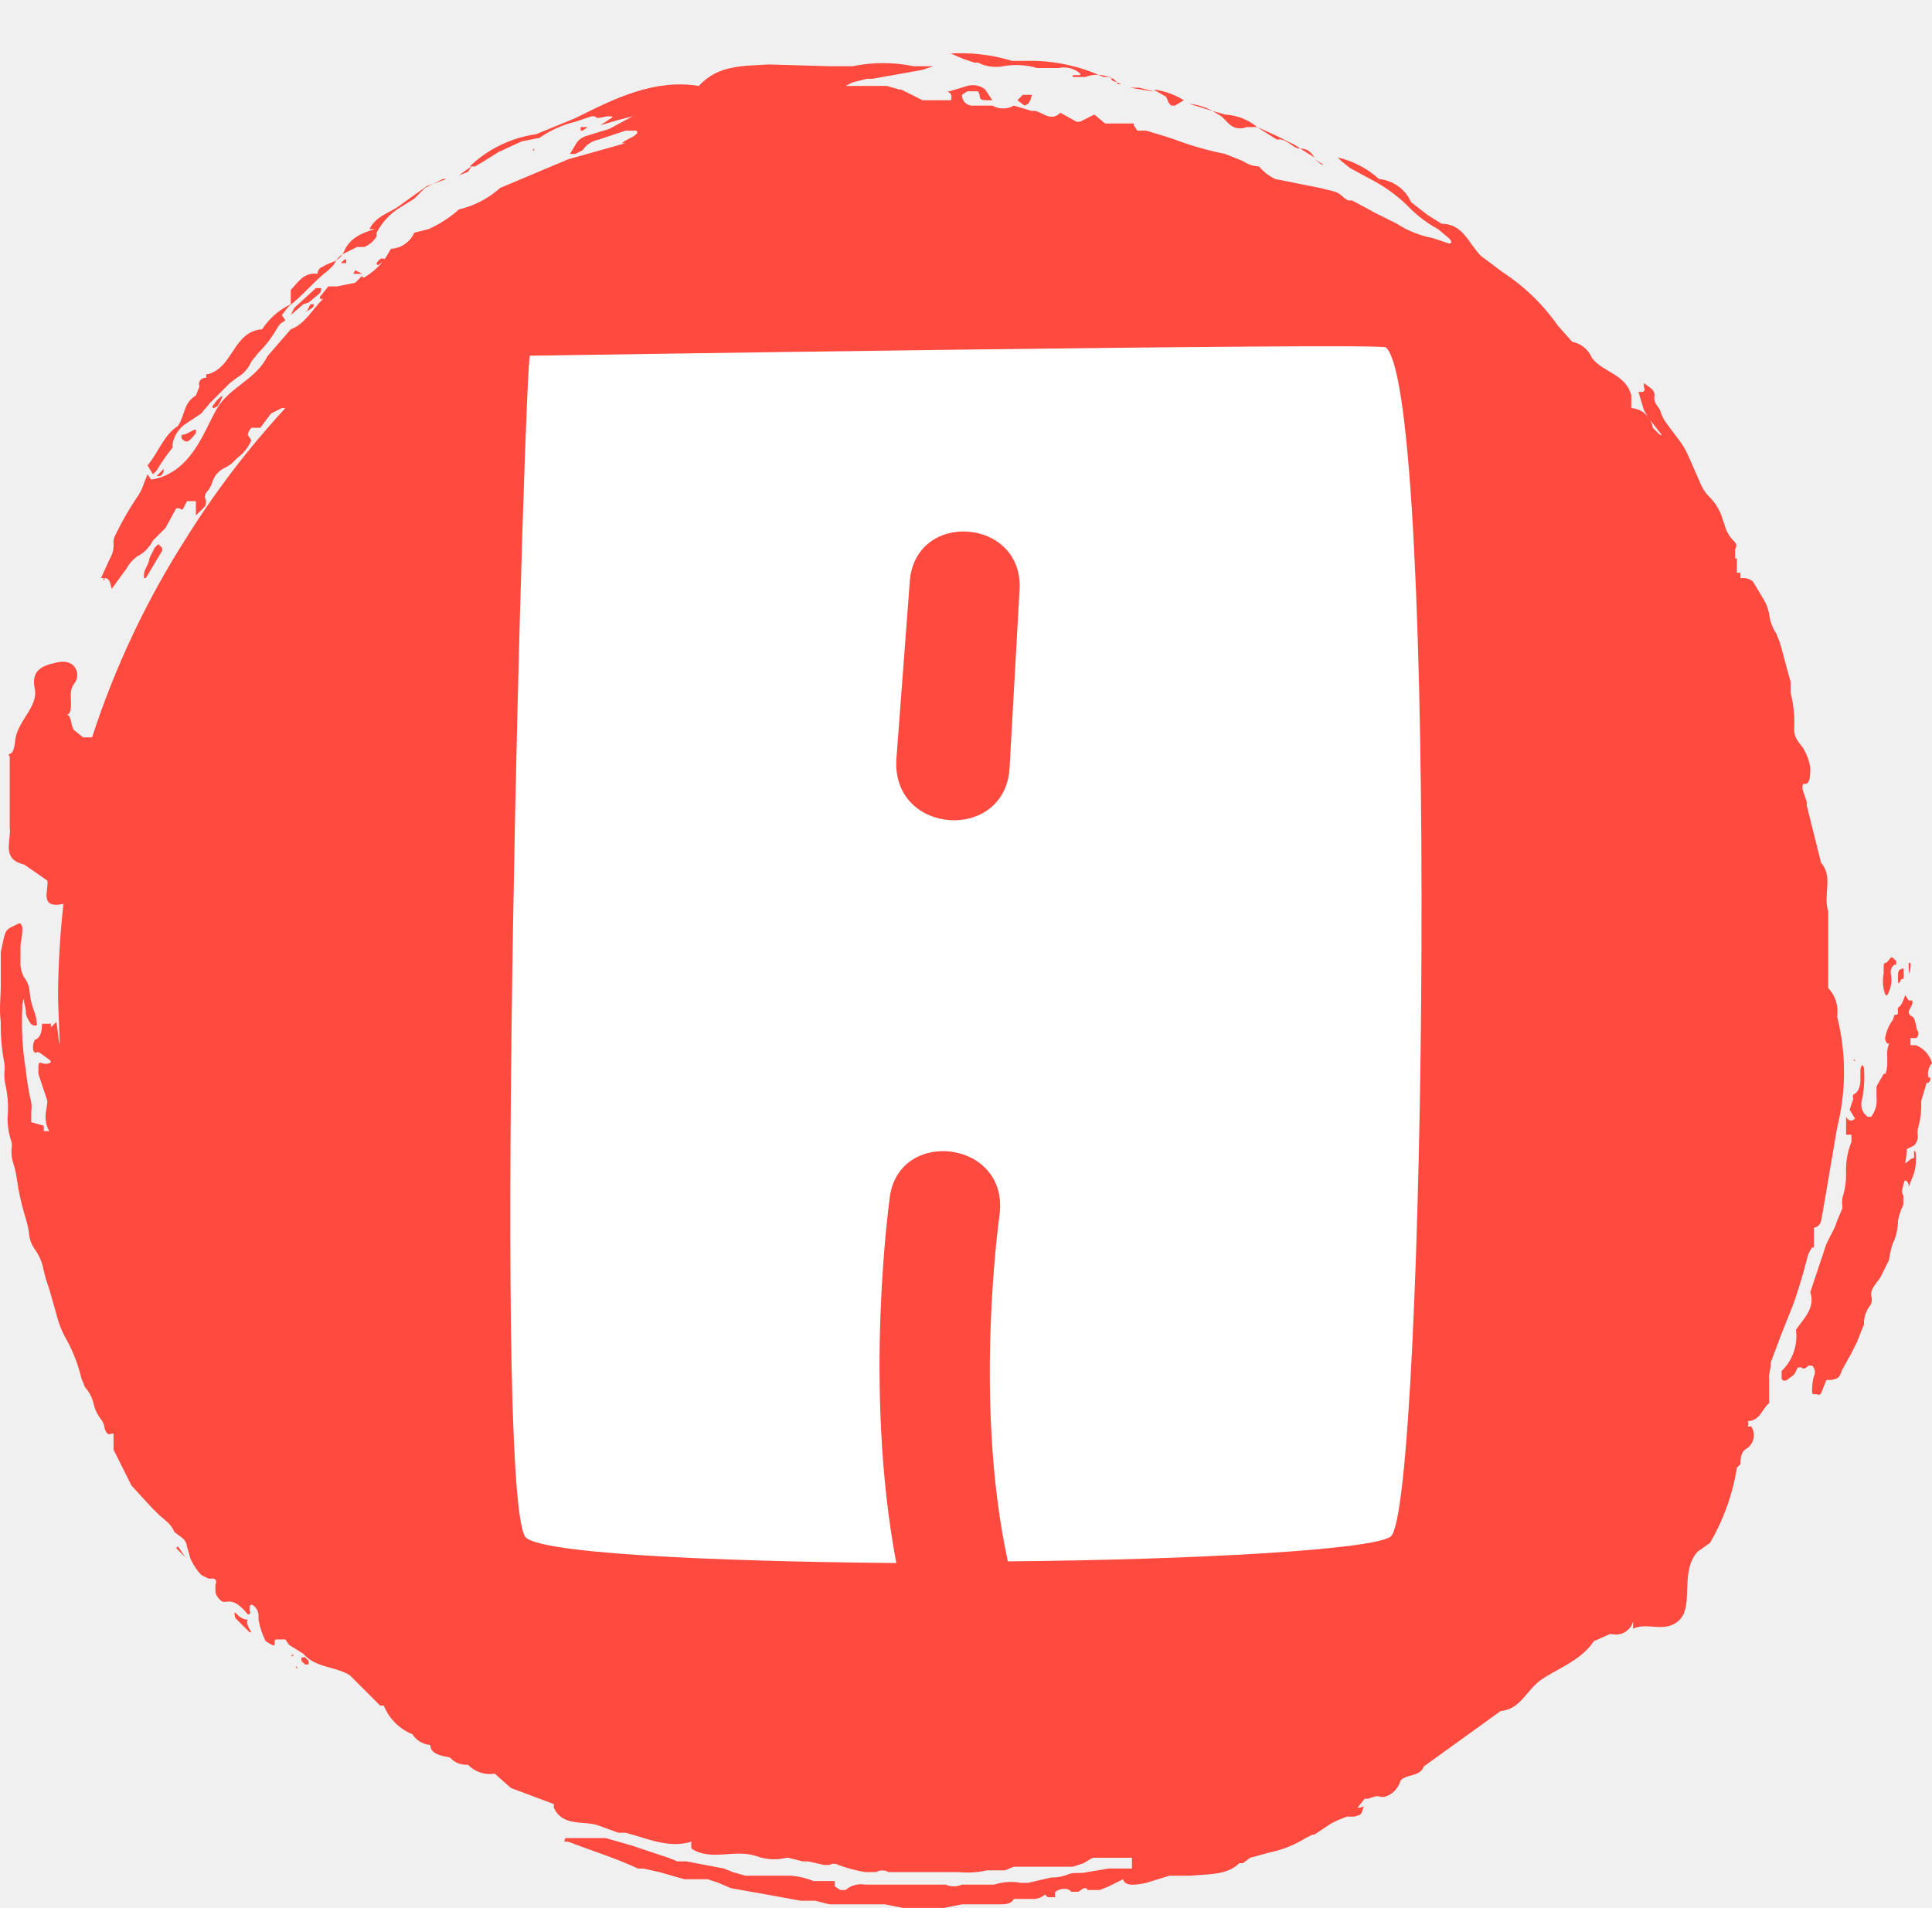
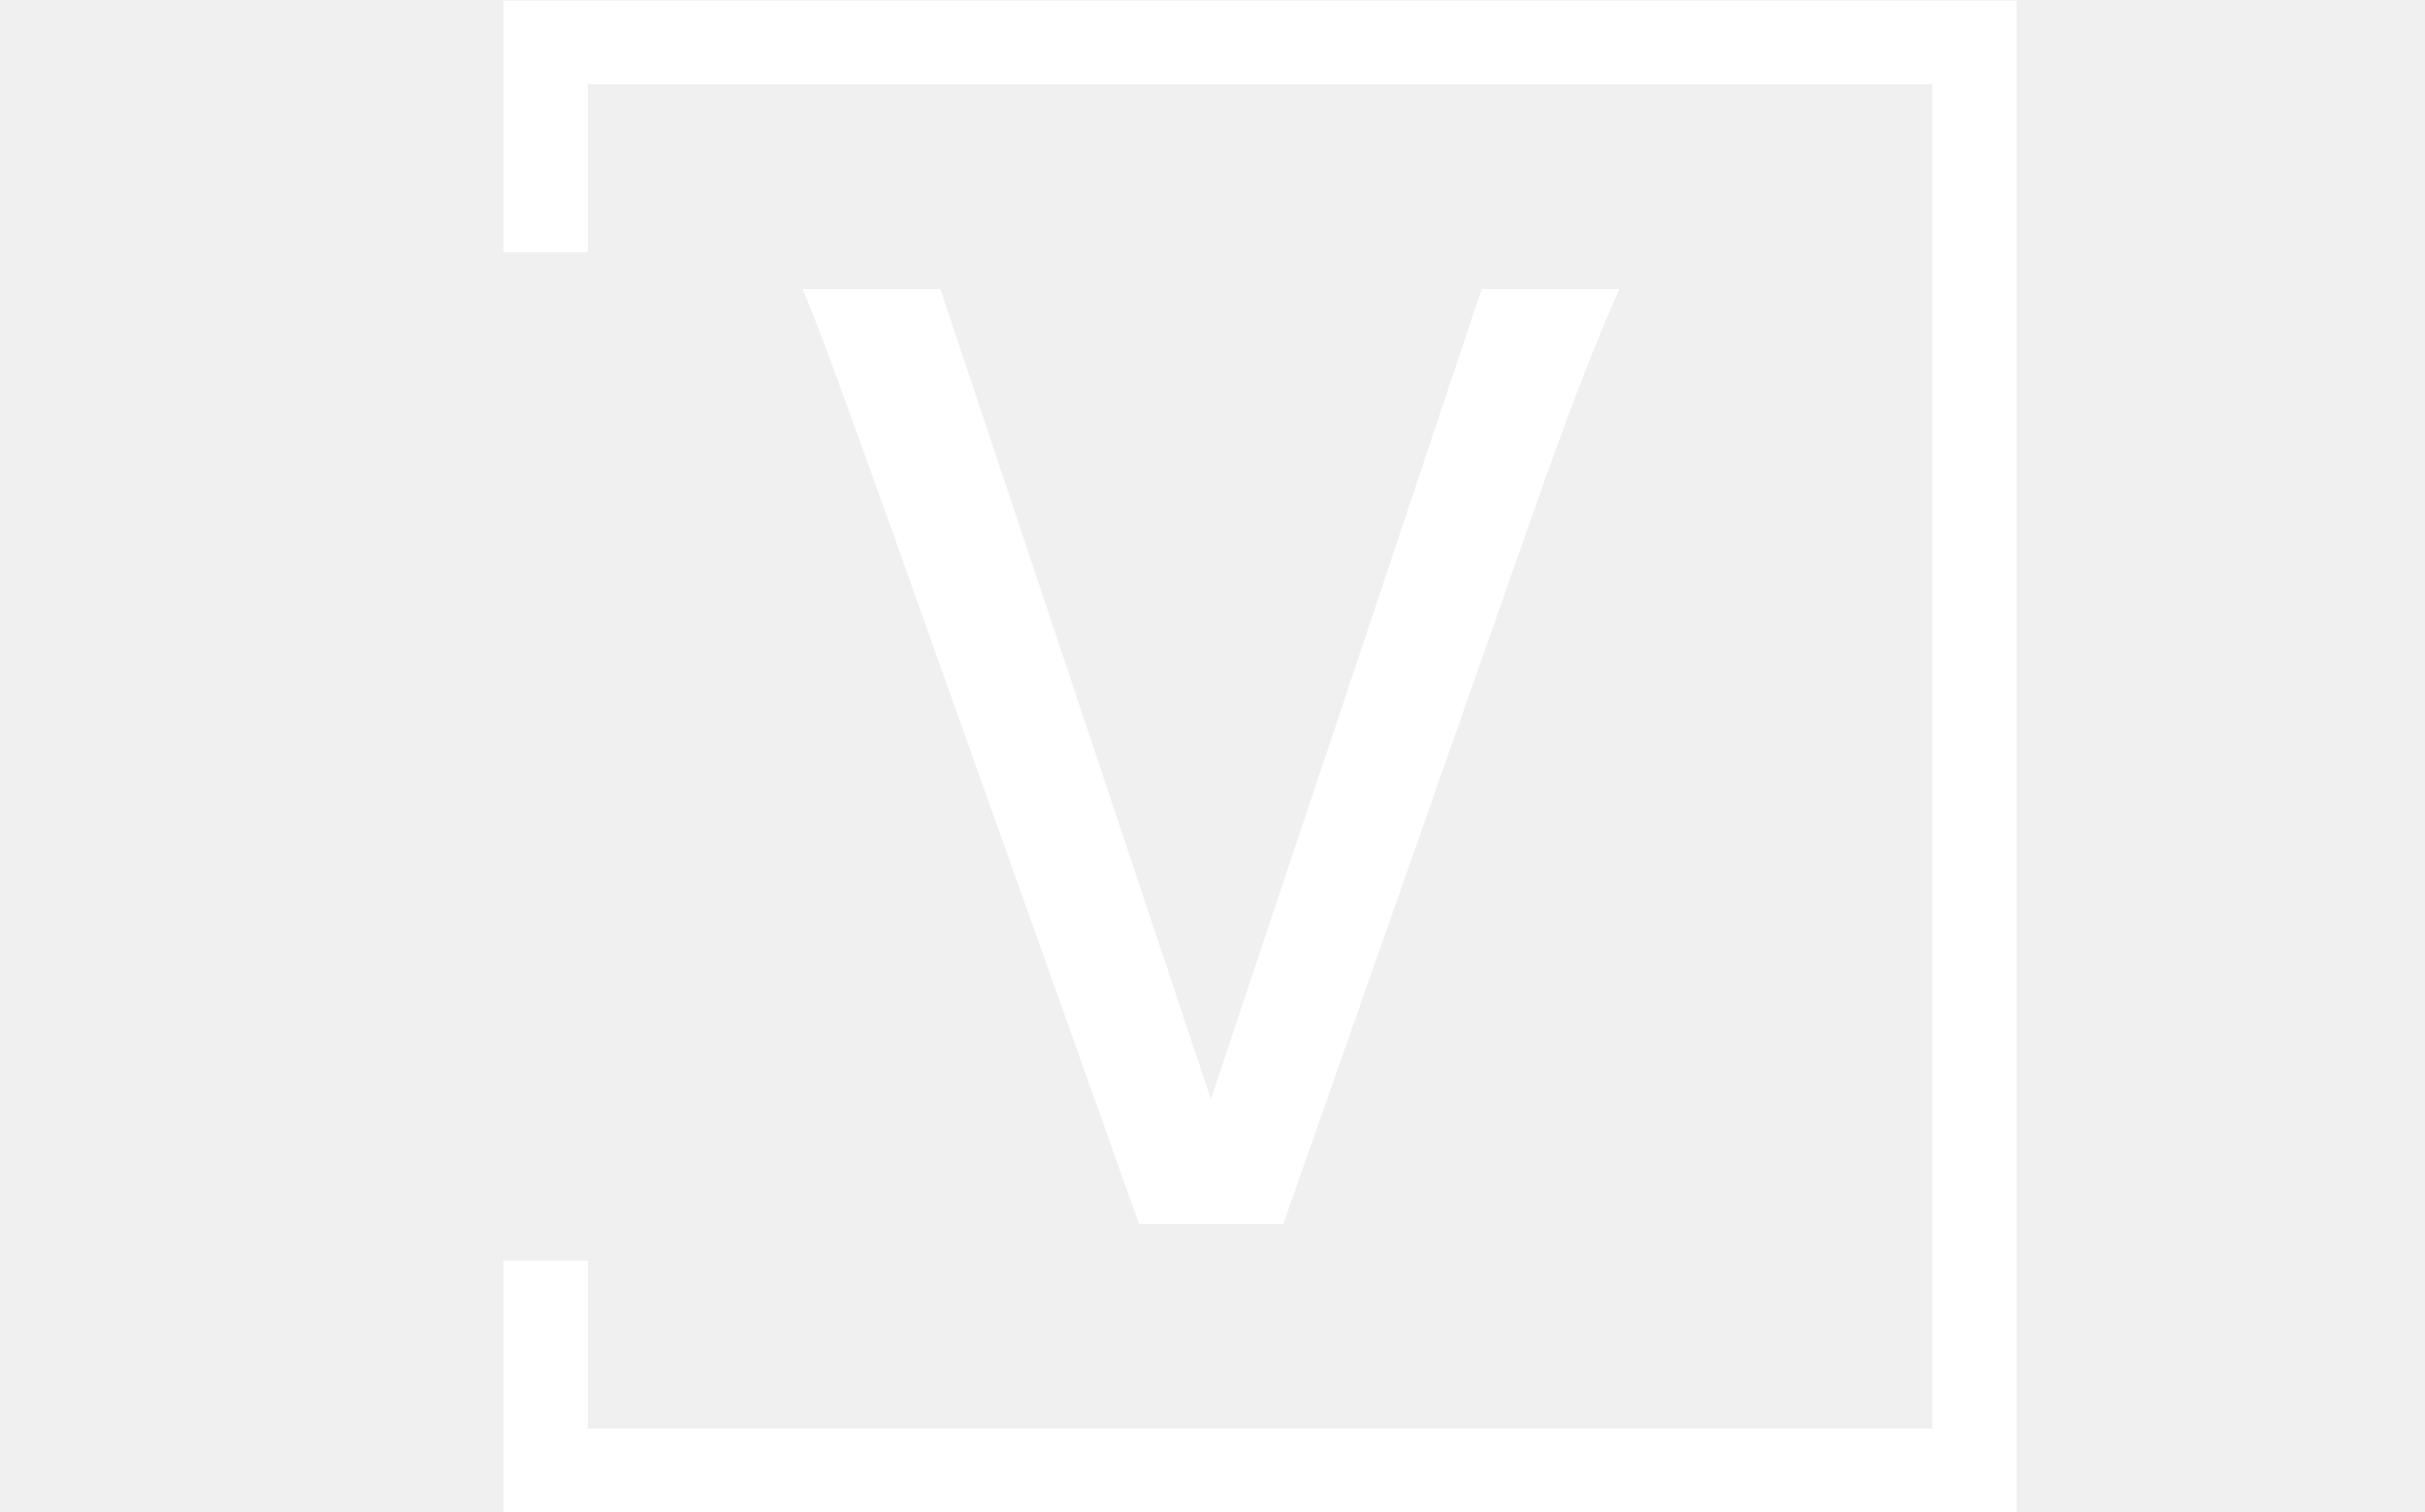
- <svg xmlns="http://www.w3.org/2000/svg" width="308.761" height="304.916" viewBox="0 0 106.008 104.687" class="css-1j8o68f" version="1.1" id="svg23">
-   <defs id="SvgjsDefs2684" />
-   <g id="SvgjsG2685" featurekey="rootContainer" transform="matrix(0.9820593,0,0,0.9820593,-0.05456052,0)" fill="#ff4a3f">
-     <g id="g17">
-       <path d="M19.8 15.3h.5l-.4-.2zm.5.1zm.8-.7c0 .1 0 .1.1.1l.4-.3c-.2-.1-.3-.1-.5.2zm.4-.2zm-4.1 2.3zm-.2.6l.3-.2c.1-.1.1-.2.1-.2h-.2l-.2.4c-.1-.1-.1 0 0 0zm2.2-2.9h-.1l-.2.2h.3zm-2.1 2.4l.6-.5c.1-.1.1-.2.1-.3h-.3l-1.2 1.1-.2.4.7-.6zm-1.1.8z" id="path3" />
-       <path d="M9.7 25v-.2a1.7 1.7 0 0 1 .7-1.1l.9-.6.5-.6.7-.7.4-.4.4-.3a1.9 1.9 0 0 0 .8-.9l.4-.5a5.9 5.9 0 0 0 1-1.3l.2-.3.3-.2-.2-.3.4-.5c.8-.6 1.4-1.4 2.2-2l.3-.3a1.4 1.4 0 0 1 .5-.6l.8-.4h.4a1.4 1.4 0 0 0 .7-.6V13a3.5 3.5 0 0 1 1.3-1.4l.8-.5.2-.2.4-.4 1-.5h.2l-1.1.4-1.4 1c-.6.5-1.4.6-1.8 1.4h.3c-.7.2-1.4.5-1.7 1.2s-.8.6-1.2.9a.4.4 0 0 0-.3.4c-.8-.1-1.1.5-1.5.9v.8a3.9 3.9 0 0 0-1.6 1.4c-1.6.1-1.6 2.1-3 2.5h-.1a.2.2 0 0 0 0 .2c-.3 0-.5.2-.4.5l-.2.5c-.7.4-.6 1.1-1 1.7-.8.5-1.1 1.5-1.7 2.2l.3.5.2-.2a11.6 11.6 0 0 1 .9-1.3zM53.9 3.3l.6.2h.2a2.2 2.2 0 0 0 1.4.2 4.1 4.1 0 0 1 1.9.1h1.2a1.4 1.4 0 0 1 1.2.3.1.1 0 0 1 0 .1H60a.1.1 0 0 0 0 .1h.7a1.8 1.8 0 0 1 1.3 0c.2 0 .1.1.2.2l.5.2h-.2c-.2-.4-.5-.4-.8-.4a9.7 9.7 0 0 0-4.3-.9h-.8A9.8 9.8 0 0 0 53 3h.2zm7.3 3.1zM50.3 4.7zm10.9 1.7h.2-.2zM19 14.7zm32.1-10zm17.6 2.2a.9.9 0 0 0 1 .2h.6a3.1 3.1 0 0 0-1.8-.7l-.7-.2.5.3zm-3.4-1.3c0 .1.1.2.2.3h.2l.5-.3a4.2 4.2 0 0 0-1.7-.6l.7.4zm7.4 2.7l.8.5c-.2-.3-.4-.5-.8-.5z" id="path5" />
-       <path d="M99 76.1l.6-1.6.6-1.5c.2-.5.6-1.8.8-2.6a1.7 1.7 0 0 1 .3-.7h.1v-1.1c.5-.1.4-.6.5-.9l.8-4.7a12.7 12.7 0 0 0 0-6.2 1.9 1.9 0 0 0-.5-1.6v-4.3c-.3-.9.3-1.9-.4-2.7L101 45a.4.4 0 0 0 0-.2l-.2-.6a.5.5 0 0 1 0-.4h.1c.3 0 .3-.5.3-.9a3 3 0 0 0-.4-1.1l-.3-.4a1.1 1.1 0 0 1-.2-.7 6.7 6.7 0 0 0-.2-2v-.6c-.2-.7-.4-1.5-.6-2.2l-.2-.5a2.5 2.5 0 0 1-.4-1.1 2.5 2.5 0 0 0-.3-.8l-.6-1a.8.8 0 0 0-.6-.2h-.1V32h-.2v-.8H97V31a.4.4 0 0 0 0-.1v-.2c.1-.2.1-.3-.1-.5a1.8 1.8 0 0 1-.4-.6l-.2-.6a2.9 2.9 0 0 0-.7-1.2 2.2 2.2 0 0 1-.5-.7l-.7-1.6a4.3 4.3 0 0 0-.6-1l-.6-.8a2.4 2.4 0 0 1-.4-.8l-.2-.3a.6.6 0 0 1-.1-.5.5.5 0 0 0-.2-.4l-.4-.3v.2c.1.2 0 .3-.1.3h-.2l.3 1 .3.5.7.9h-.1l-.2-.2-.2-.2a1.3 1.3 0 0 0-1.2-1.1v-.7c-.3-1.2-1.6-1.3-2.2-2.1a1.5 1.5 0 0 0-1.1-.9l-.8-.9a11.3 11.3 0 0 0-3.1-3l-.8-.6-.4-.3c-.7-.7-1-1.8-2.2-1.8l-.8-.5-.9-.7a2.2 2.2 0 0 0-1.8-1.3 5.1 5.1 0 0 0-2.3-1.2l.2.2.5.4 1.3.7a8.5 8.5 0 0 1 2.1 1.6 6.8 6.8 0 0 0 1.5 1.1l.6.5c.1.1.2.2.1.3H81l-.9-.3a5.6 5.6 0 0 1-2-.8l-1.2-.6-1.3-.7h-.2c-.3-.1-.4-.4-.8-.5l-.8-.2-2.5-.5a2.6 2.6 0 0 1-.9-.7 1.7 1.7 0 0 1-.9-.3l-1-.4a18.1 18.1 0 0 1-2.8-.8l-.6-.2-1-.3h-.5l-.2-.3v-.1h-1.6l-.6-.5-.4.2-.4.2h-.2l-.9-.5c-.6.6-1.1-.2-1.6-.1l-1-.3a1.2 1.2 0 0 1-1.2 0h-1.2a.6.6 0 0 1-.5-.6l.3-.2h.6a.7.7 0 0 1 .1.3c0 .2.2.2.5.2h.2l-.4-.6a1.1 1.1 0 0 0-1-.2l-1 .3H53c.3.2.2.3.2.5h-1.6l-.4-.2-.8-.4h-.1l-.7-.2h-2.3l.4-.2.8-.2h.3l1.7-.3 1.1-.2.6-.2h-1.1a8.4 8.4 0 0 0-3.4 0h-1.3L43 3.6c-1.4.1-2.8 0-3.9 1.2-2.5-.4-4.7.7-6.9 1.8l-2.2.9a6.7 6.7 0 0 0-3.7 1.8h.3l.5-.3.8-.5 1.3-.6 1-.2a6 6 0 0 1 2-.9l.9-.3h.2c.1.2.5 0 .7 0h.2c.1 0 .1.1 0 .1l-.6.4 1-.3.8-.2-1.3.7-1.3.4a1 1 0 0 0-.6.5l-.3.5h.3l.4-.2a1.4 1.4 0 0 1 .9-.6l1.5-.5h.5a.1.1 0 0 1 .1.2c-.2.2-.6.3-.8.5h.2l-3.2.9-3.8 1.6a5.2 5.2 0 0 1-2.3 1.2 6.6 6.6 0 0 1-1.7 1.1l-.8.2a1.5 1.5 0 0 1-1.3.9l-.3.5a3.7 3.7 0 0 1-1.2 1.1h-.1v-.1l-.2.2-.2.2-1 .2h-.5l-.4.5c-.1.1-.1.2 0 .2h.1c-.6.6-1 1.4-1.8 1.7L15 19.9c-.6 1.2-1.8 1.6-2.6 2.6s-1.4 3.9-3.9 4.3l-.2-.3-.2.5a2.7 2.7 0 0 1-.4.8 16.9 16.9 0 0 0-1.2 2.1.8.8 0 0 0-.1.5 1.4 1.4 0 0 1-.2.8l-.5 1.1h.2c.3 0 .3.3.4.6l.8-1.1a2.2 2.2 0 0 1 .6-.7 2 2 0 0 0 .9-.9l.3-.3.4-.4.6-1.1h.2c.1.1.1.1.2 0l.2-.4h.5v.8l.5-.5a.5.5 0 0 0 0-.5.4.4 0 0 1 .1-.3 1.5 1.5 0 0 0 .3-.5 1.3 1.3 0 0 1 .8-.9l.3-.2.3-.3a2.4 2.4 0 0 0 .8-1l-.2-.3c0-.1.1-.3.2-.4h.5l.6-.8.6-.3h.2a48.8 48.8 0 0 0-5.5 7.2h-.1.1a48.4 48.4 0 0 0-5.3 11.2h-.5l-.5-.4c-.2-.2-.1-.7-.4-.9h.1c.3-.5-.1-1.2.3-1.7s.1-1.4-.9-1.2-1.5.5-1.3 1.5-1 1.8-1.1 2.9-.5.5-.3.9v3.9c.1.8-.5 1.8.8 2.1l1.3.9c.1.5-.5 1.6.9 1.3a49.2 49.2 0 0 0-.3 5c0 1.1.1 2.2.1 3.3v-.4c-.1-.4-.1-.8-.2-1.3l-.3.3v-.2h-.5c0 .5-.1.8-.4.9a.9.9 0 0 0-.1.5c0 .1.1.3.2.2s.4.2.7.4-.2.3-.4.2-.2.1-.2.3v.3l.5 1.5c0 .3-.1.6-.1.9a1.7 1.7 0 0 0 .2.8h-.3v-.3l-.7-.2v-.6a1.5 1.5 0 0 0 0-.5 14.6 14.6 0 0 1-.3-1.8 16.6 16.6 0 0 1-.2-3.5.9.9 0 0 1 .1-.5v.2a2.9 2.9 0 0 1 .1.5.8.8 0 0 0 .1.4c.1.2.2.4.4.4s.1-.1.1-.2a2.1 2.1 0 0 0-.1-.5 4.2 4.2 0 0 1-.3-1.3 1.5 1.5 0 0 0-.3-.7 1.6 1.6 0 0 1-.2-.9v-.8c0-.3.1-.6.1-.9a.5.5 0 0 0-.1-.4h-.1c-.8.4-.7.2-1 1.6V55c0 .7-.1 1.4 0 2.1a10.8 10.8 0 0 0 .2 2.3 1.8 1.8 0 0 1 0 .5 3.1 3.1 0 0 0 .1.9 5.9 5.9 0 0 1 .1 1.3 3.9 3.9 0 0 0 .2 1.7 1.2 1.2 0 0 1 0 .4 2.1 2.1 0 0 0 .1.8 4.9 4.9 0 0 1 .2.9 14 14 0 0 0 .5 2.2 5 5 0 0 1 .2 1 1.7 1.7 0 0 0 .3.7 2.9 2.9 0 0 1 .5 1.2 8.5 8.5 0 0 0 .3 1l.4 1.4a5.4 5.4 0 0 0 .6 1.5 8.5 8.5 0 0 1 .8 2.1l.2.5a2.1 2.1 0 0 1 .5 1 2.1 2.1 0 0 0 .4.8 1 1 0 0 1 .2.5c.1.3.2.4.4.3h.1v.9l.5 1 .5 1 1.1 1.2.4.4c.3.3.7.5.9 1l.4.3a.7.7 0 0 1 .3.5l.2.7a3.3 3.3 0 0 0 .6.9l.4.2h.3a.2.2 0 0 1 .1.3 2.5 2.5 0 0 0 0 .5.9.9 0 0 0 .4.5h.2c.4-.1.8.2 1.2.7h.1c0-.1.1-.1 0-.2v-.2c0-.1.1-.2.2-.1a.7.7 0 0 1 .3.6v.2a4.3 4.3 0 0 0 .4 1.2c.5.3.5.3.5.1s0-.2.2-.2h.4l.2.3.8.5c.7.8 1.8.7 2.6 1.2l1.7 1.7h.2a2.9 2.9 0 0 0 1.6 1.6 1.3 1.3 0 0 0 1 .6c0 .5.6.6 1.1.7a1.2 1.2 0 0 0 .8.4h.2a1.7 1.7 0 0 0 1.5.5l.9.8 2.4.9v.2c.5 1.1 1.7.7 2.5 1l1.1.4h.4c1.2.3 2.4.9 3.7.5a.7.7 0 0 0 0 .4c1.1.7 2.4 0 3.6.4a2.9 2.9 0 0 0 1.7.1h.1l.8.2h.3l.9.2h.3a.5.5 0 0 1 .5 0 7.9 7.9 0 0 0 1.5.4h.6a.7.7 0 0 1 .7 0h3.9a5 5 0 0 0 1.6-.1h1l.5-.2H60l.6-.2.5-.3h2.2v.6H62l-1.2.2c-.4.1-.7 0-1 .1a2.4 2.4 0 0 1-1 .2l-1.3.3h-.4a3.1 3.1 0 0 0-1.5.1h-1.8a1.1 1.1 0 0 1-.9 0h-4.5a1.3 1.3 0 0 0-1.1.3H47l-.3-.2v-.3h-1.2a4.1 4.1 0 0 0-1.3-.3h-2.5l-.7-.2-.5-.2-2.1-.4h-.5l-.5-.2-2.1-.7-1.4-.4h-2.2c-.1 0-.1.1-.1.2h.2c1.3.5 2.6.9 3.9 1.5h.3l.9.2 1.4.4h1.3l.6.2.7.3 1.7.3 1.1.2 1.1.2h.8l.8.2h3.1l1 .2h2.3l1-.2H56c.4 0 .6-.1.7-.3h1a1 1 0 0 0 .8-.3c-.1.1 0 .1.1.2h.4v-.2c0-.1 0-.1.2-.2s.6-.1.7.1h.4l.3-.2c.2 0 .2 0 .2.1h.7l.5-.2.8-.4c.1.3.4.4 1.3.2l1.3-.4h1.2c.9-.1 2 0 2.7-.7h.2l.4-.3 1.1-.3a6.1 6.1 0 0 0 2-.8l.4-.2h.1l.9-.6.4-.2.5-.2h.4c.4-.1.4-.1.5-.4s0-.1-.2-.1h-.1l.4-.5h.2c.3-.1.5-.2.7-.1h.2a1.3 1.3 0 0 0 .9-.9c.3-.4 1.1-.2 1.3-.8l4.3-3.1c1.1-.1 1.4-1.1 2.2-1.7s2.3-1.1 3-2.2l.9-.4h.1a1 1 0 0 0 1.2-.7v.4c.8-.4 1.8.3 2.6-.5s0-2.7 1-3.8l.7-.5a12.1 12.1 0 0 0 1.5-4.2l.2-.2c0-.3 0-.7.4-.9a.9.9 0 0 0 .2-1.2h-.2a.3.3 0 0 0 0-.3c.7 0 .8-.7 1.2-1V77a.5.5 0 0 1 0-.2 3.8 3.8 0 0 0 .1-.7zM5.9 32.2z" id="path7" />
-       <path d="M26.4 9.3l-.3.2-.4.3.5-.2zm6.1-2h.1l.3-.2h-.4zm-2.6 1l-.1.1h.1v-.1zm-1.5 1.4zm1.3-.2zm-6.3 3.1zM9.2 26.2l-.4.4H9a.4.4 0 0 0 .2-.4zm3-3.5a2.1 2.1 0 0 0 .3-.6 1.5 1.5 0 0 0-.5.5c-.1.1-.1.2 0 .2zM11 24.2V24c-.2 0-.5.3-.8.3v.2c.3.3.4.2.8-.3zm3 66.2zM73.9 9.2h.1l-.5-.3zm-2.5-1.4c.5-.1.8.4 1.2.5h.1l-.3-.2-1-.5-1.1-.5.3.2zM52.8 3.1zm11.7 2h-.1l-1.2-.2h.5zm2 .7l1.3.4a3.3 3.3 0 0 0-1.3-.4zm-9 0a1 1 0 0 0 .2-.5h-.5l-.3.3.4.3zm9 1.6zM49.9 4.2zm2.9.7zM48.5 4zm13.8 2.1a.5.5 0 0 0 0 .1zm44.8 52.3h-.3V58h.3c.1 0 .2-.3.1-.4s-.1-.7-.3-.8a.3.3 0 0 1-.2-.3l.2-.4a.4.4 0 0 0 0-.2h-.2l-.2-.3c-.1.3-.2.6-.4.7a.5.5 0 0 0 0 .2c0 .1 0 .2-.1.2h-.1a1.1 1.1 0 0 1-.1.3 2.3 2.3 0 0 0-.4.9.4.4 0 0 0 .1.4h.1a1.7 1.7 0 0 0-.1.8v.4a1.8 1.8 0 0 1-.1.5h-.1l-.4.7v.6a1.5 1.5 0 0 1-.3 1.1h-.2l-.2-.2a.9.9 0 0 1-.1-.8 6.5 6.5 0 0 0 .1-1.7c0-.1-.1-.2-.1-.2a.5.5 0 0 0-.1.3v.6c0 .2-.1.6-.3.7s-.1.2-.1.3l-.2.6.3.5c-.2.2-.4.1-.5-.1v1h.3v.4a4.2 4.2 0 0 0-.3 1.4 3.3 3.3 0 0 0 0 .4 4 4 0 0 1-.2 1.3 2 2 0 0 0 0 .6l-.3.7a3.2 3.2 0 0 1-.3.7l-.3.6-.9 2.7c.3.9-.4 1.5-.8 2.1a2.7 2.7 0 0 1-.8 2.3v.4c0 .1.1.2.3.1l.4-.3.2-.4h.2c.1.1.2.1.4-.1h.2a.5.5 0 0 1 .1.6 2.9 2.9 0 0 0-.1.8c0 .1 0 .2.1.2h.2c.1.1.2 0 .3-.3l.2-.5h.3c.4-.1.4-.1.6-.6l.5-.9.3-.6.4-1a1.6 1.6 0 0 1 .3-1 .6.6 0 0 0 .1-.6c0-.2 0-.3.2-.6l.3-.4.5-1a4.7 4.7 0 0 1 .2-.9 3 3 0 0 0 .3-1.3 3.8 3.8 0 0 1 .3-.9v-.5c-.1-.2-.1-.2 0-.6s.1-.2.2-.2a.4.4 0 0 1 .1.3l.2-.5a2.3 2.3 0 0 0 .2-.9v-.3c0-.1 0-.3-.1-.3v.4c-.2 0-.3.2-.5.3a6.4 6.4 0 0 0 .1-.8l.4-.2a.7.7 0 0 0 .2-.6 1.4 1.4 0 0 1 0-.3 4.8 4.8 0 0 0 .2-1.4v-.2l.3-1h.1a.3.3 0 0 0 .1-.3h-.1a.9.9 0 0 1 .2-.8 1.5 1.5 0 0 0-.9-1zm-1.2 7.8zm-.2-9.9zm0 0zM9.1 30.8a.3.3 0 0 0 0-.2l-.2-.2-.2.2-.3.6c0 .3-.3.6-.3.9v.2h.1zm96.3 24.8h.1a1.7 1.7 0 0 0 .2-1.2.5.5 0 0 1 .2-.5h.1v-.2l-.2-.2h-.1c-.1.1-.2.3-.3.3s-.1.1-.1.3v.3a2.2 2.2 0 0 0 .1 1.2zM13.2 90.1c-.1 0 0 .2 0 .3l.8.8h.1c-.2-.3-.3-.6-.2-.7a.9.9 0 0 1-.5-.2zm.8.3zm92.3-35.7h.1a2 2 0 0 0 0-.6c-.3.1-.3.1-.3.6s.1.1.2 0z" id="path9" />
-       <path d="M106.7 62a.6.6 0 0 0 .1-.5c0-.1-.1-.2-.1-.1h-.2v.2c0 .4.1.5.2.4zm.1-8.2h-.1v.6a1 1 0 0 0 .1-.6zM17.1 92.6h-.2v.2l.2.2h.2v-.2zm86.6-33.3c0-.1 0-.1-.1-.1zM9.9 86.5l.5.5-.4-.6z" id="path11" />
-       <circle cx="10.5" cy="87.1" transform="rotate(-24.8 10.4 87.159)" id="circle13" />
-       <path d="M9.7 30.1h-.1v.2-.2h.1zm83.2-6.6l-.2-.3h-.1zm-14.7 77.1zM5.9 32.2zm-.1.2a.3.3 0 0 0 .1-.2v.2zm1.9-4.9zM61.5 2.4zm42.8 58.2v.1-.1zM16.4 92.5h-.1c.1.1.2 0 .1-.1zm.2.7h.1l-.1-.1v.1zm73.9-71.3zm15.2 34.4zM14.6 91.7zm92.1-37zm-.8 11.4zM34.6 0z" id="path15" />
-     </g>
-   </g>
-   <g id="SvgjsG2686" featurekey="nameFeature-0" transform="matrix(2.284354,0,0,2.284354,27.98006,-5.60952)" fill="#ffffff">
-     <path d="M9.6 16.48 l-0.32 4.24 c-0.08 1.8 2.6 1.96 2.72 0.2 l0.24 -4.28 c0.12 -1.76 -2.56 -1.96 -2.64 -0.16 z M0.48 11 l0 0 c0.04 0 20.48 -0.32 20.56 -0.2 c1.28 1.12 0.96 27.8 0.12 28.56 c-0.4 0.32 -4.64 0.56 -9.2 0.6 c-0.84 -3.84 -0.2 -8.32 -0.2 -8.32 c0.24 -1.8 -2.44 -2.12 -2.64 -0.4 c0 0.04 -0.64 4.52 0.16 8.76 c-4.56 -0.04 -8.68 -0.24 -8.92 -0.64 c-0.8 -1.44 0 -28.28 0.12 -28.36 z" id="path20" />
+ <svg xmlns="http://www.w3.org/2000/svg" version="1.1" width="2000" height="1247" viewBox="0 0 2000 1247">
+   <g transform="matrix(1,0,0,1,-1.212121,0.5048583)">
+     <svg viewBox="0 0 396 247" data-background-color="#000000" preserveAspectRatio="xMidYMid meet" height="1247" width="2000">
+       <g id="tight-bounds" transform="matrix(1,0,0,1,0.24,-0.1)">
+         <svg viewBox="0 0 395.52 247.2" height="247.2" width="395.52">
+           <g>
+             <svg />
+           </g>
+           <g>
+             <svg viewBox="0 0 395.52 247.2" height="247.2" width="395.52">
+               <g transform="matrix(1,0,0,1,131.0541,47.2152)">
+                 <svg viewBox="0 0 133.412 152.77" height="152.77" width="133.412">
+                   <g>
+                     <svg viewBox="0 0 133.412 152.77" height="152.77" width="133.412">
+                       <g>
+                         <svg viewBox="0 0 133.412 152.77" height="152.77" width="133.412">
+                           <g>
+                             <svg viewBox="0 0 133.412 152.77" height="152.77" width="133.412">
+                               <g id="textblocktransform">
+                                 <svg viewBox="0 0 133.412 152.77" height="152.77" width="133.412" id="textblock">
+                                   <g>
+                                     <svg viewBox="0 0 133.412 152.77" height="152.77" width="133.412">
+                                       <g transform="matrix(1,0,0,1,0,0)">
+                                         <svg width="133.412" viewBox="0.85 -35.64 31.13 35.64" height="152.77" data-palette-color="#ffffff">
+                                           <path d="M16.41-4.76L26.73-35.64 31.98-35.64Q31.32-34.16 30.57-32.23 29.81-30.3 28.56-26.73L28.56-26.73 19.17 0 13.67 0 4.15-26.73Q2.88-30.27 2.17-32.21 1.46-34.16 0.85-35.64L0.85-35.64 6.1-35.64 16.41-4.76Z" opacity="1" transform="matrix(1,0,0,1,0,0)" fill="#ffffff" class="wordmark-text-0" data-fill-palette-color="primary" id="text-0" />
+                                         </svg>
+                                       </g>
+                                     </svg>
+                                   </g>
+                                 </svg>
+                               </g>
+                             </svg>
+                           </g>
+                         </svg>
+                       </g>
+                     </svg>
+                   </g>
+                 </svg>
+               </g>
+               <path d="M82.165 41.215L82.165 0 329.365 0 329.365 247.2 82.165 247.2 82.165 205.985 95.942 205.985 95.942 233.423 315.588 233.423 315.588 13.777 95.942 13.777 95.942 41.215Z" fill="#ffffff" stroke="transparent" data-fill-palette-color="tertiary" />
+             </svg>
+           </g>
+           <defs />
+         </svg>
+         <rect width="395.52" height="247.2" fill="none" stroke="none" visibility="hidden" />
+       </g>
+     </svg>
  </g>
</svg>
